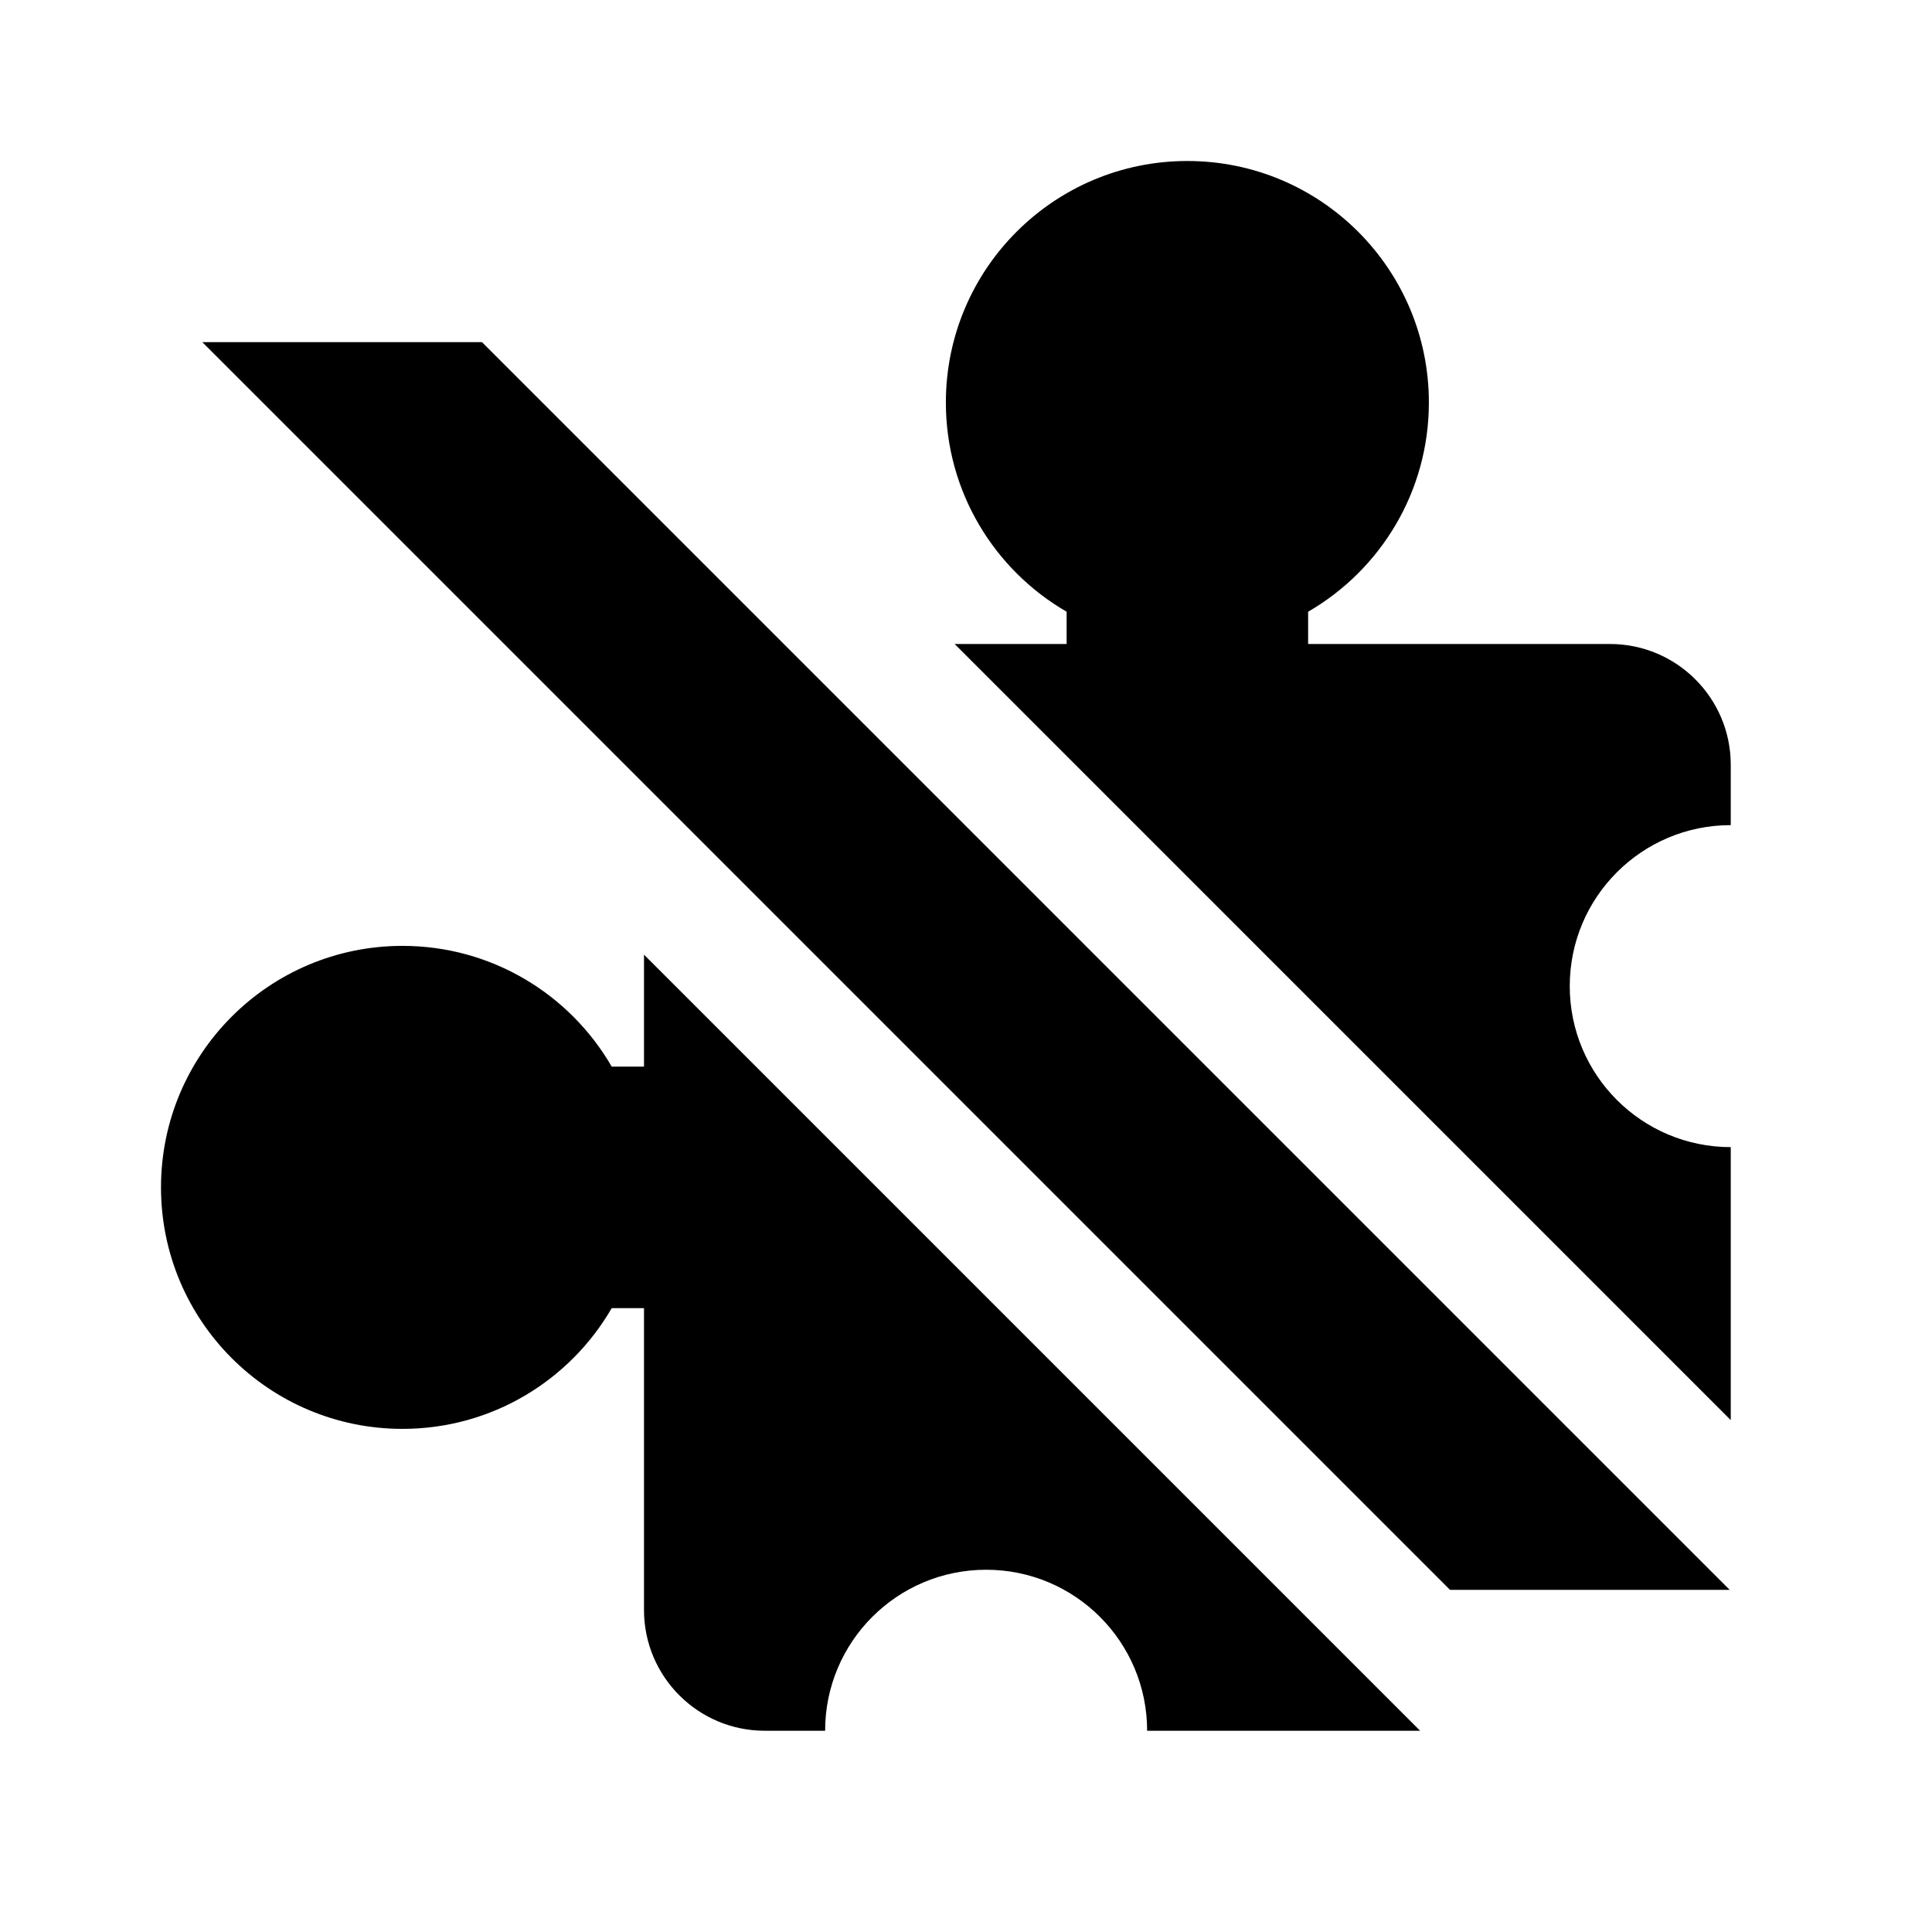
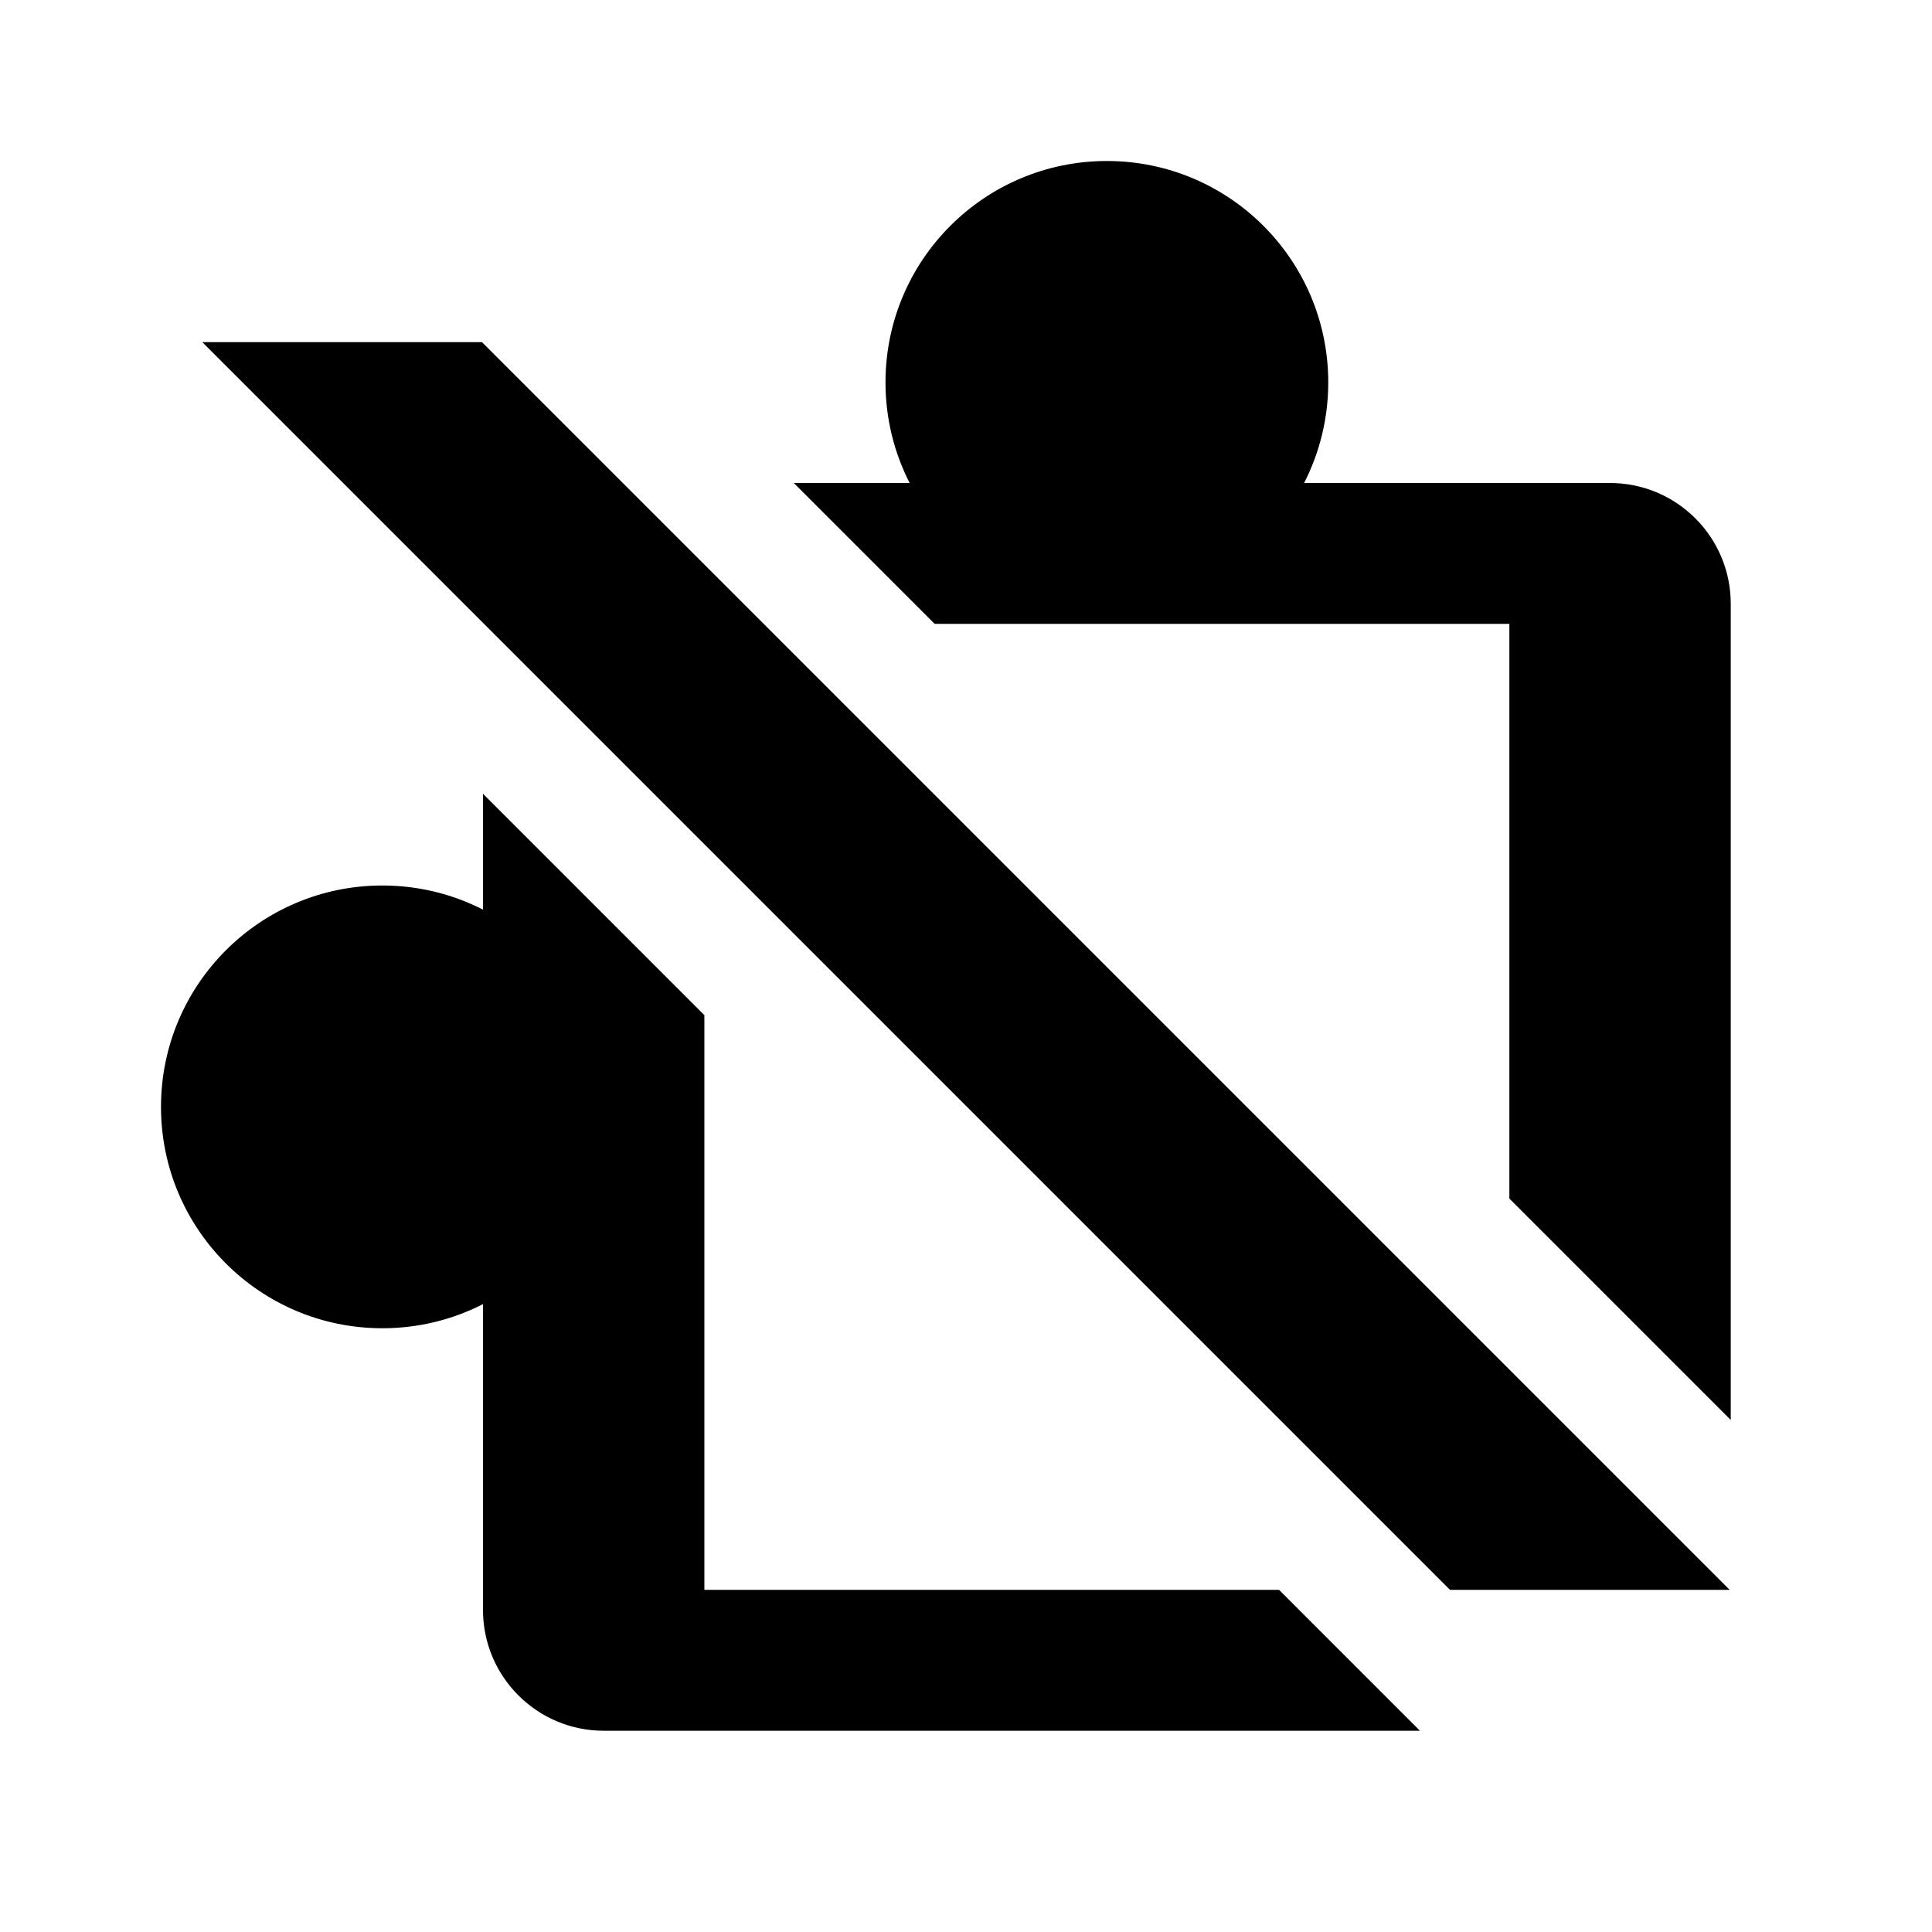
<svg xmlns="http://www.w3.org/2000/svg" viewBox="0 0 24 24">
-   <path fill="currentColor" d="M8 11.859 17.641 21.5H14.25C14.25 20.395 13.355 19.5 12.25 19.5C11.145 19.5 10.25 20.395 10.25 21.5H9.5C8.672 21.5 8 20.828 8 20V16.25H7.599C7.08 17.147 6.11 17.75 5 17.75C3.343 17.75 2 16.407 2 14.75C2 13.093 3.343 11.75 5 11.75C6.11 11.75 7.08 12.353 7.599 13.25H8ZM21.5 17.641 11.859 8H13.25V7.599C12.353 7.08 11.75 6.11 11.75 5C11.75 3.343 13.093 2 14.75 2C16.407 2 17.75 3.343 17.75 5C17.75 6.11 17.147 7.08 16.25 7.599V8H20C20.828 8 21.5 8.672 21.5 9.5V10.25C20.395 10.25 19.5 11.145 19.5 12.25C19.5 13.355 20.395 14.25 21.5 14.25ZM2.513 4.25H5.987L21.487 19.75H18.013Z" />
+   <path fill="currentColor" d="M18.75 14.889V7.75H11.611L9.861 6H11.3C11.108 5.625 11 5.2 11 4.75C11 3.231 12.231 2 13.75 2C15.269 2 16.5 3.231 16.5 4.75C16.5 5.2 16.392 5.625 16.2 6H20C20.828 6 21.5 6.672 21.5 7.5V17.639ZM6 9.861 8.75 12.611V19.75H15.889L17.639 21.5H7.5C6.672 21.5 6 20.828 6 20V16.2C5.625 16.392 5.2 16.5 4.75 16.5C3.231 16.5 2 15.269 2 13.75C2 12.231 3.231 11 4.75 11C5.2 11 5.625 11.108 6 11.3ZM2.513 4.25H5.987L21.487 19.75H18.013Z" />
</svg>
